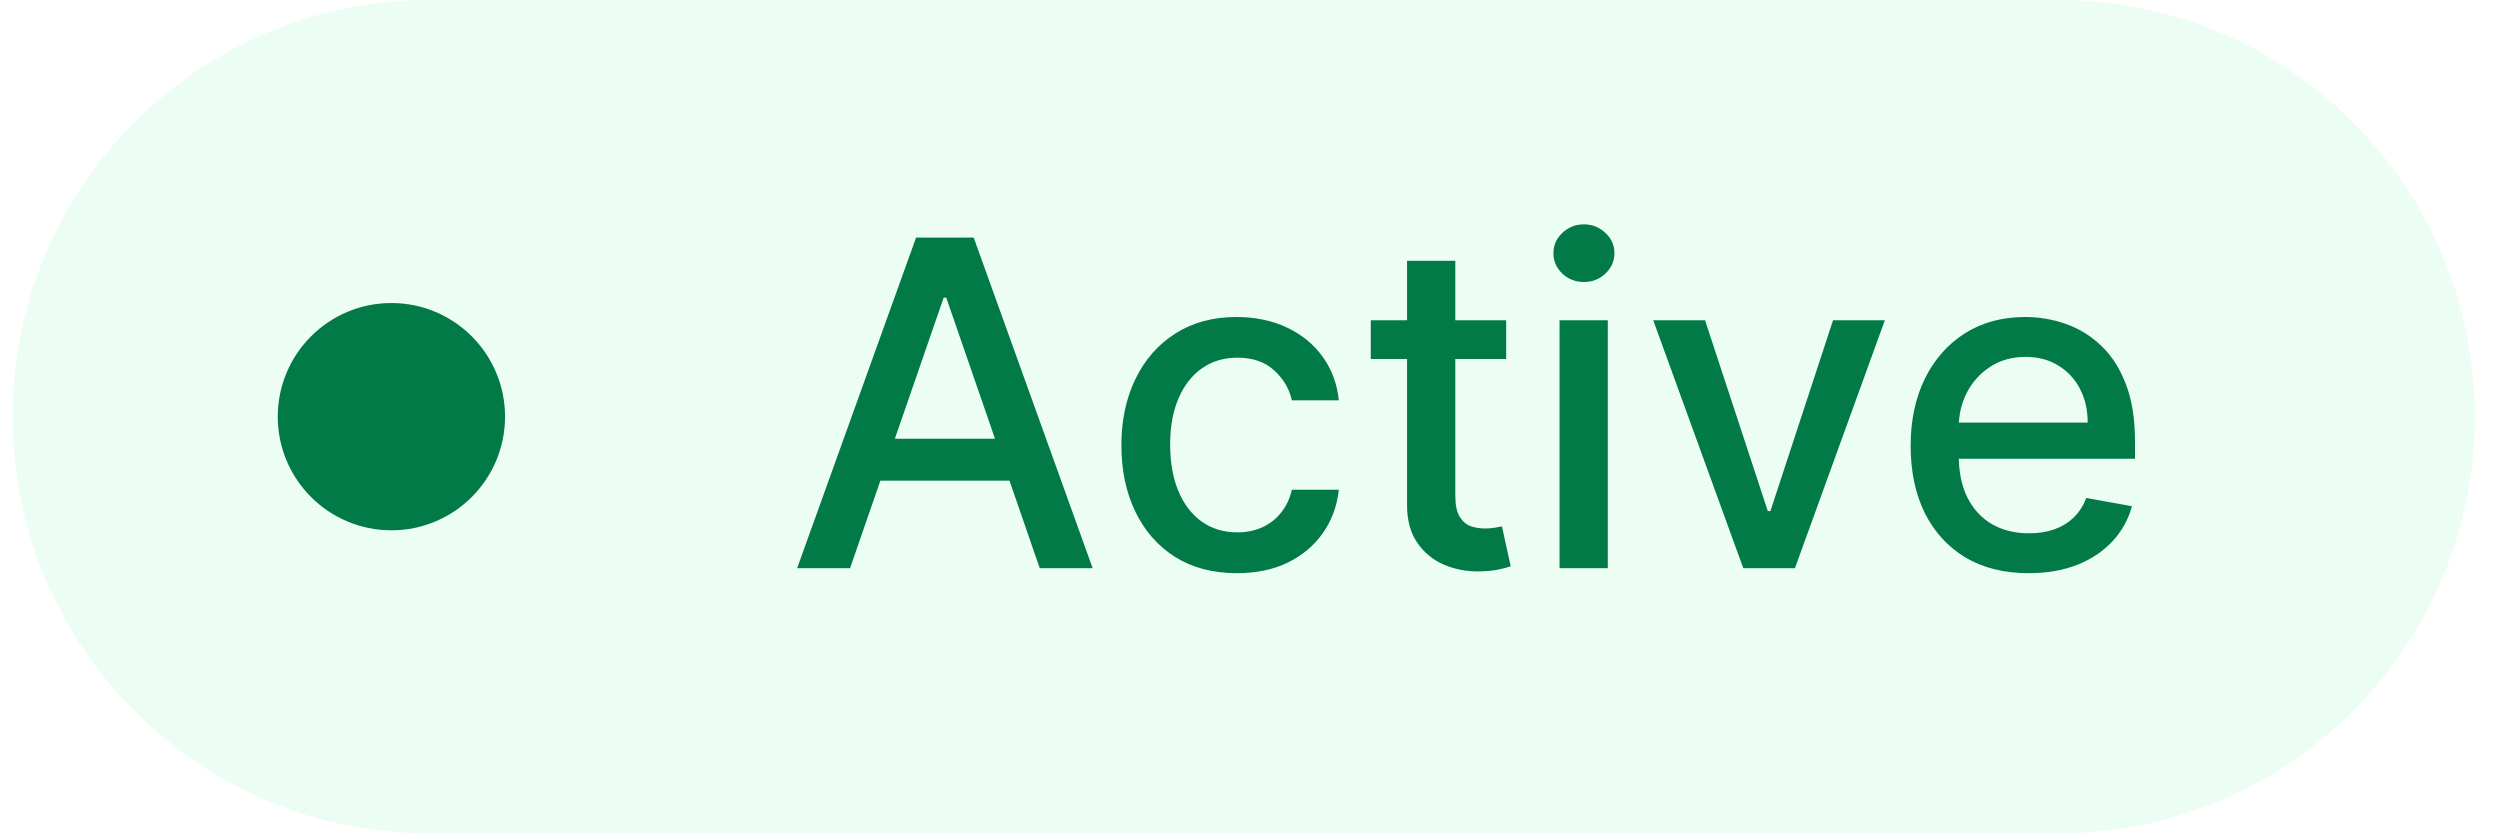
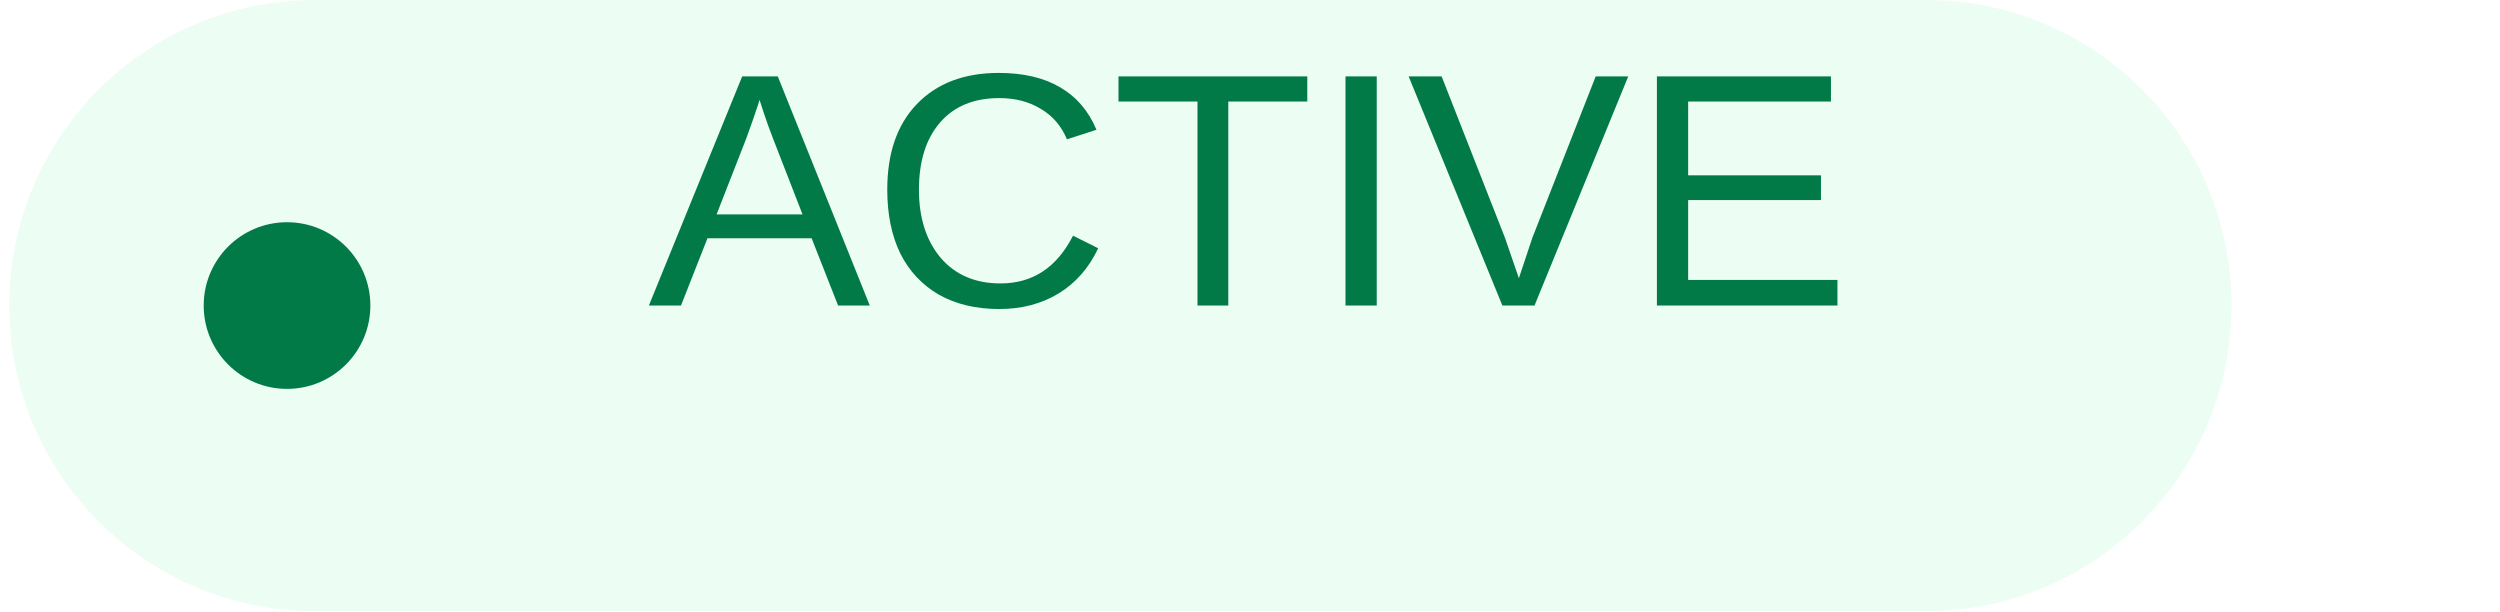
- <svg xmlns="http://www.w3.org/2000/svg" width="66" height="22" viewBox="0 0 66 22" fill="none">
-   <rect x="0.333" width="65" height="22" rx="11" fill="#ECFDF3" />
-   <circle cx="10.333" cy="11" r="3" fill="#027A48" />
-   <path d="M22.442 15H21.044L24.184 6.273H25.706L28.846 15H27.449L24.981 7.858H24.913L22.442 15ZM22.676 11.582H27.21V12.69H22.676V11.582ZM32.656 15.132C32.022 15.132 31.477 14.989 31.02 14.702C30.565 14.412 30.216 14.013 29.971 13.504C29.727 12.996 29.605 12.413 29.605 11.757C29.605 11.092 29.73 10.506 29.98 9.997C30.23 9.486 30.582 9.087 31.037 8.8C31.491 8.513 32.027 8.369 32.643 8.369C33.14 8.369 33.584 8.462 33.973 8.646C34.362 8.828 34.676 9.084 34.914 9.413C35.156 9.743 35.299 10.128 35.345 10.568H34.105C34.037 10.261 33.88 9.997 33.636 9.776C33.395 9.554 33.071 9.443 32.664 9.443C32.309 9.443 31.998 9.537 31.731 9.724C31.467 9.909 31.261 10.173 31.113 10.517C30.966 10.858 30.892 11.261 30.892 11.727C30.892 12.204 30.964 12.617 31.109 12.963C31.254 13.31 31.459 13.578 31.723 13.768C31.99 13.959 32.304 14.054 32.664 14.054C32.906 14.054 33.125 14.01 33.321 13.922C33.52 13.831 33.686 13.702 33.819 13.534C33.956 13.367 34.051 13.165 34.105 12.929H35.345C35.299 13.352 35.162 13.73 34.931 14.062C34.701 14.395 34.393 14.656 34.007 14.847C33.623 15.037 33.173 15.132 32.656 15.132ZM39.763 8.455V9.477H36.188V8.455H39.763ZM37.146 6.886H38.42V13.078C38.42 13.325 38.458 13.511 38.531 13.636C38.605 13.758 38.7 13.842 38.817 13.888C38.936 13.93 39.065 13.952 39.205 13.952C39.307 13.952 39.396 13.945 39.473 13.93C39.55 13.916 39.609 13.905 39.652 13.896L39.882 14.949C39.808 14.977 39.703 15.006 39.567 15.034C39.431 15.065 39.26 15.082 39.056 15.085C38.72 15.091 38.408 15.031 38.118 14.906C37.828 14.781 37.594 14.588 37.415 14.327C37.236 14.065 37.146 13.737 37.146 13.342V6.886ZM41.172 15V8.455H42.446V15H41.172ZM41.816 7.445C41.594 7.445 41.404 7.371 41.245 7.223C41.089 7.072 41.01 6.893 41.01 6.686C41.01 6.476 41.089 6.297 41.245 6.149C41.404 5.999 41.594 5.923 41.816 5.923C42.037 5.923 42.226 5.999 42.383 6.149C42.542 6.297 42.621 6.476 42.621 6.686C42.621 6.893 42.542 7.072 42.383 7.223C42.226 7.371 42.037 7.445 41.816 7.445ZM49.76 8.455L47.386 15H46.023L43.645 8.455H45.013L46.67 13.492H46.739L48.392 8.455H49.76ZM53.556 15.132C52.911 15.132 52.355 14.994 51.89 14.719C51.427 14.44 51.069 14.05 50.816 13.547C50.566 13.041 50.441 12.449 50.441 11.77C50.441 11.099 50.566 10.508 50.816 9.997C51.069 9.486 51.421 9.087 51.873 8.8C52.327 8.513 52.858 8.369 53.466 8.369C53.836 8.369 54.194 8.43 54.54 8.553C54.887 8.675 55.198 8.866 55.473 9.128C55.749 9.389 55.966 9.729 56.125 10.146C56.285 10.561 56.364 11.065 56.364 11.659V12.111H51.161V11.156H55.115C55.115 10.821 55.047 10.524 54.911 10.266C54.775 10.004 54.583 9.798 54.336 9.648C54.091 9.497 53.804 9.422 53.475 9.422C53.117 9.422 52.804 9.51 52.537 9.686C52.273 9.859 52.069 10.087 51.924 10.368C51.782 10.646 51.711 10.949 51.711 11.276V12.021C51.711 12.459 51.787 12.831 51.941 13.138C52.097 13.445 52.314 13.679 52.593 13.841C52.871 14 53.196 14.079 53.569 14.079C53.81 14.079 54.03 14.046 54.229 13.977C54.428 13.906 54.6 13.801 54.745 13.662C54.89 13.523 55 13.351 55.077 13.146L56.283 13.364C56.187 13.719 56.013 14.03 55.763 14.297C55.516 14.561 55.205 14.767 54.83 14.915C54.458 15.06 54.033 15.132 53.556 15.132Z" fill="#027A48" />
+ <svg xmlns="http://www.w3.org/2000/svg" width="90" height="22" viewBox="0 0 90 22" fill="none">
+   <g style="mix-blend-mode:multiply">
+     <rect x="0.333" width="80" height="22" rx="11" fill="#ECFDF3" />
+     <circle cx="10.333" cy="11" r="3" fill="#027A48" />
+     <text x="50%" y="50%" alignment-baseline="central" text-anchor="middle" font-family="Arial" font-size="12" font-weight="12" fill="#027A48">
+         ACTIVE
+         </text>
+   </g>
</svg>
